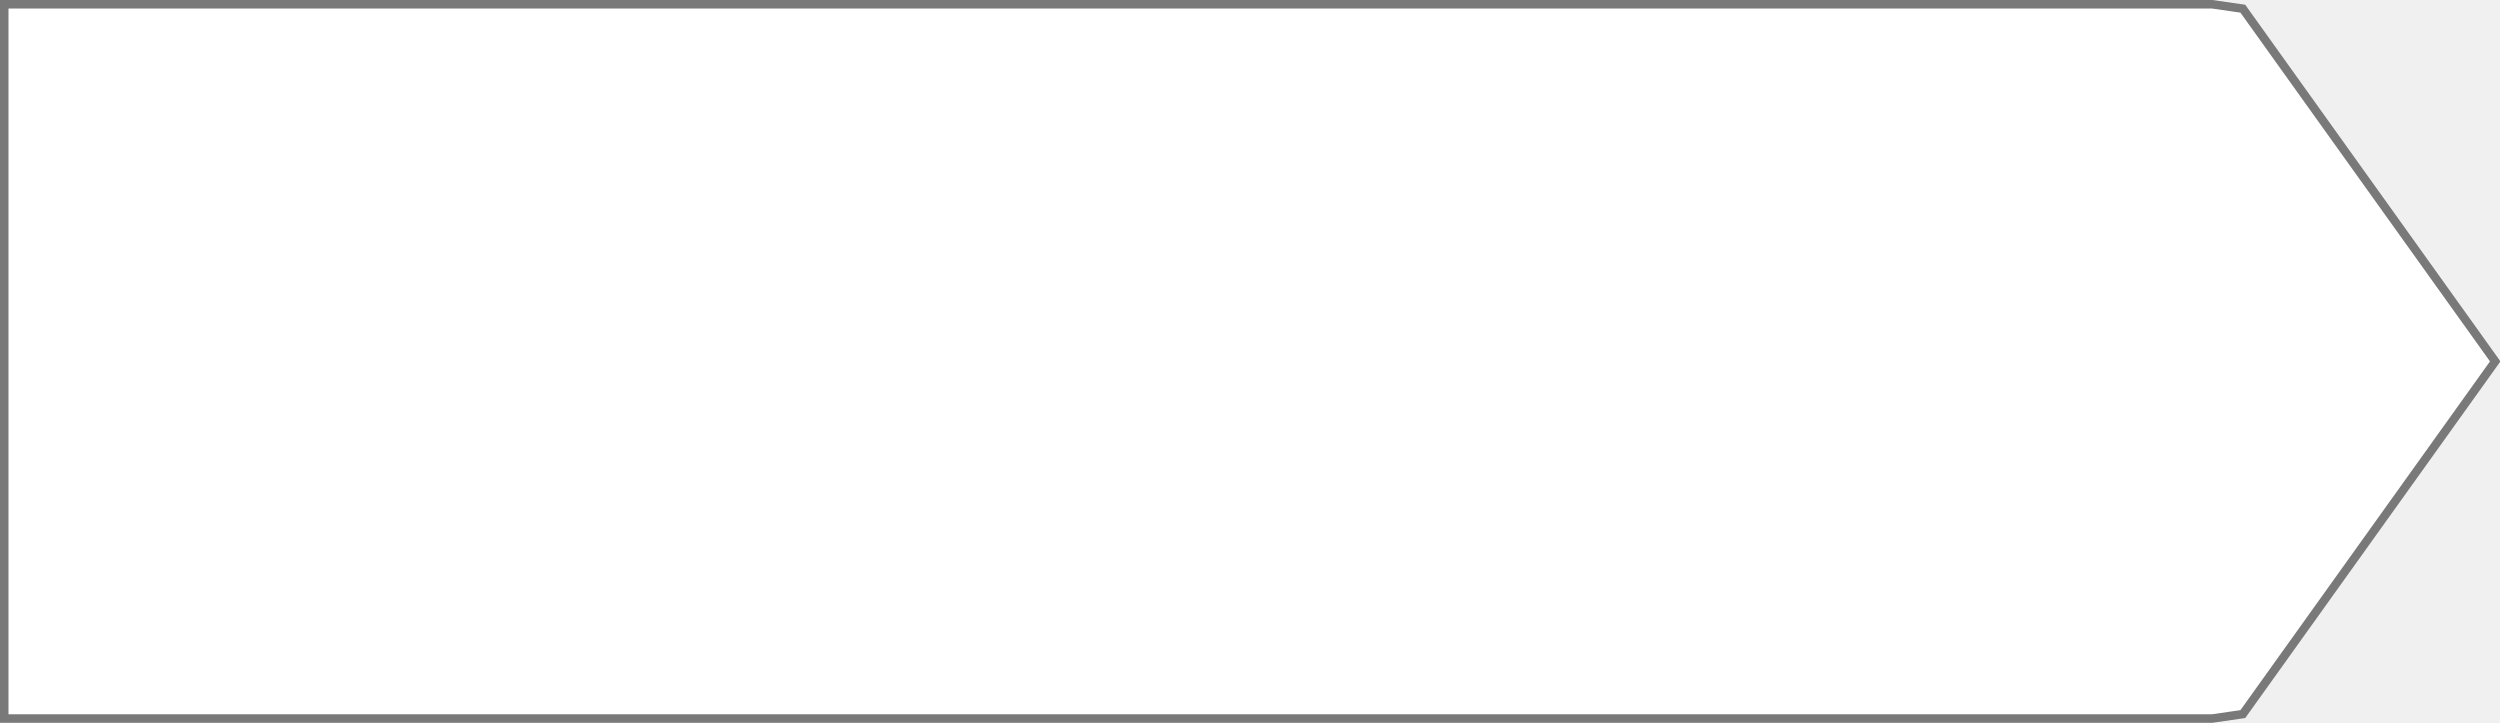
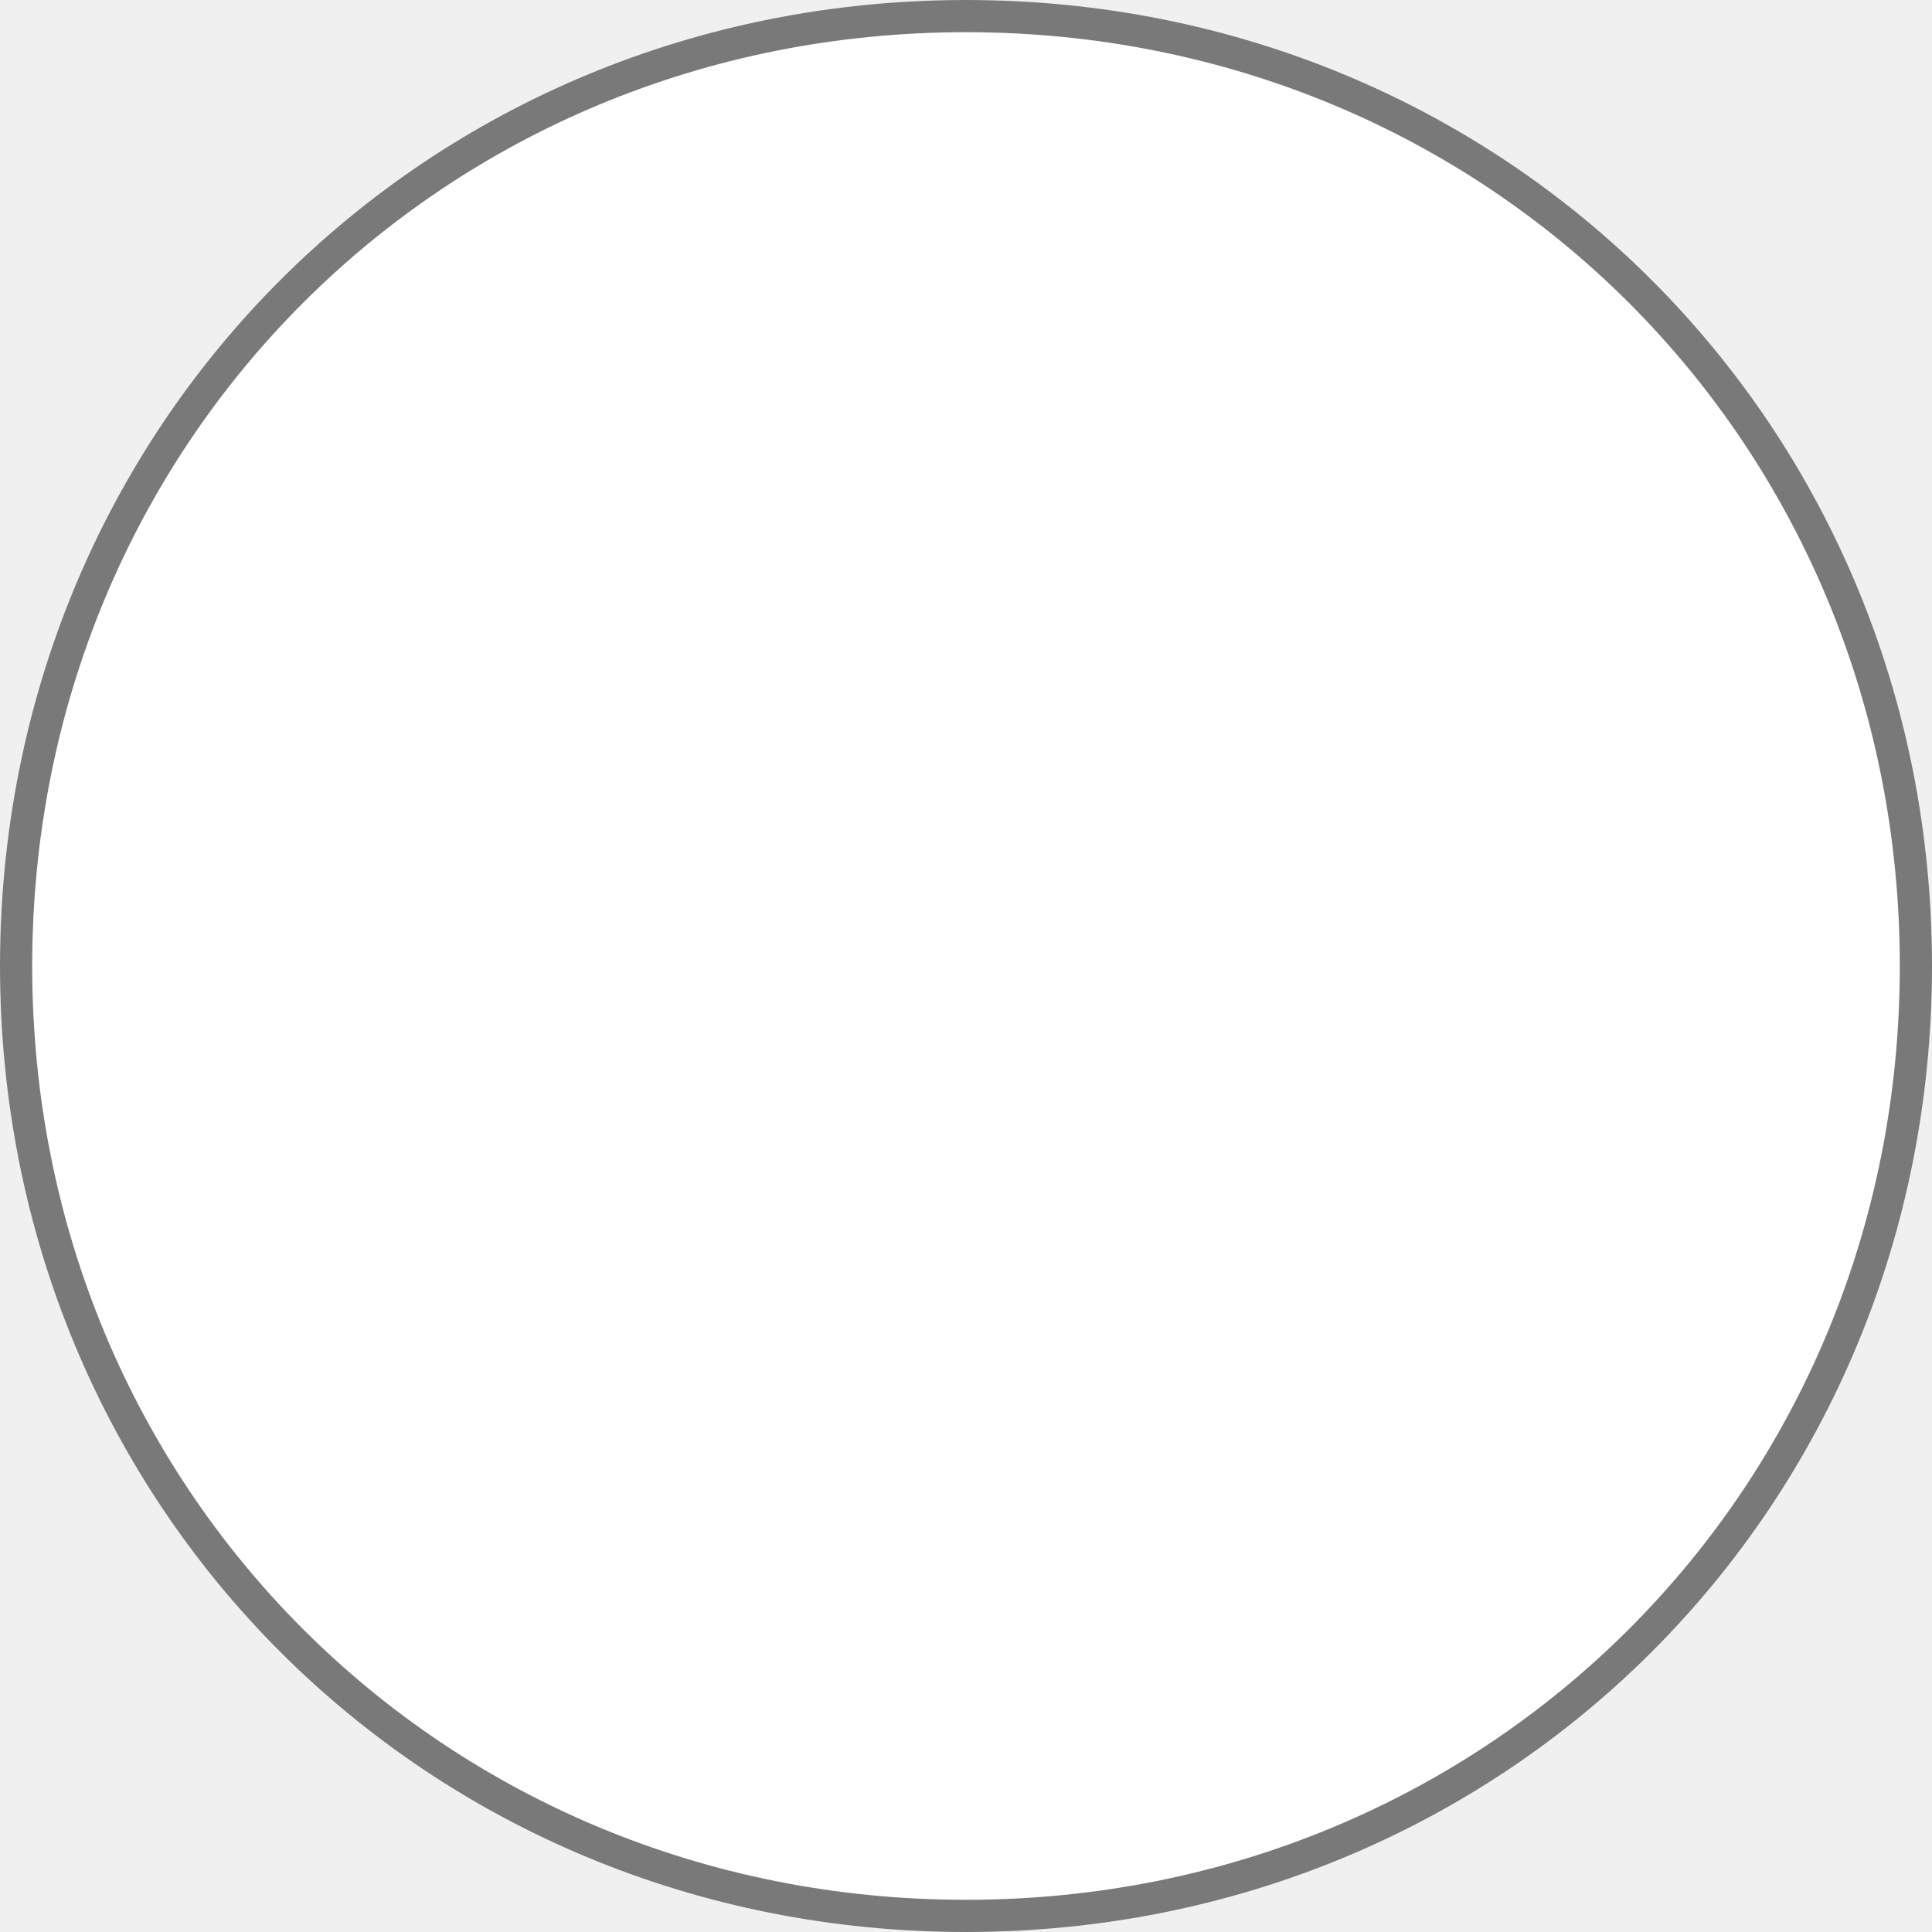
- <svg xmlns="http://www.w3.org/2000/svg" version="1.1" width="294px" height="85px">
-   <g transform="matrix(1 0 0 1 -571 -262 )">
-     <path d="M 831.142 262.5  C 831.142 262.5  834.756 263.022  834.756 263.022  C 834.756 263.022  864.438 304.5  864.438 304.5  C 864.438 304.5  834.756 345.978  834.756 345.978  C 834.756 345.978  831.142 346.5  831.142 346.5  C 831.142 346.5  571.5 346.5  571.5 346.5  C 571.5 346.5  571.5 262.5  571.5 262.5  C 571.5 262.5  831.142 262.5  831.142 262.5  Z " fill-rule="nonzero" fill="#ffffff" stroke="none" />
-     <path d="M 831.142 262.5  C 831.142 262.5  834.756 263.022  834.756 263.022  C 834.756 263.022  864.438 304.5  864.438 304.5  C 864.438 304.5  834.756 345.978  834.756 345.978  C 834.756 345.978  831.142 346.5  831.142 346.5  C 831.142 346.5  571.5 346.5  571.5 346.5  C 571.5 346.5  571.5 262.5  571.5 262.5  C 571.5 262.5  831.142 262.5  831.142 262.5  Z " stroke-width="1" stroke="#797979" fill="none" />
+ <svg xmlns="http://www.w3.org/2000/svg" version="1.1" width="60px" height="60px">
+   <g transform="matrix(1 0 0 1 0 -300 )">
+     <path d="M 30 300  C 46.8 300  60 313.2  60 330  C 60 346.8  46.8 360  30 360  C 13.2 360  0 346.8  0 330  C 0 313.2  13.2 300  30 300  Z " fill-rule="nonzero" fill="#ffffff" stroke="none" />
+     <path d="M 30 300.5  C 46.52 300.5  59.5 313.48  59.5 330  C 59.5 346.52  46.52 359.5  30 359.5  C 13.48 359.5  0.5 346.52  0.5 330  C 0.5 313.48  13.48 300.5  30 300.5  Z " stroke-width="1" stroke="#797979" fill="none" />
  </g>
</svg>
